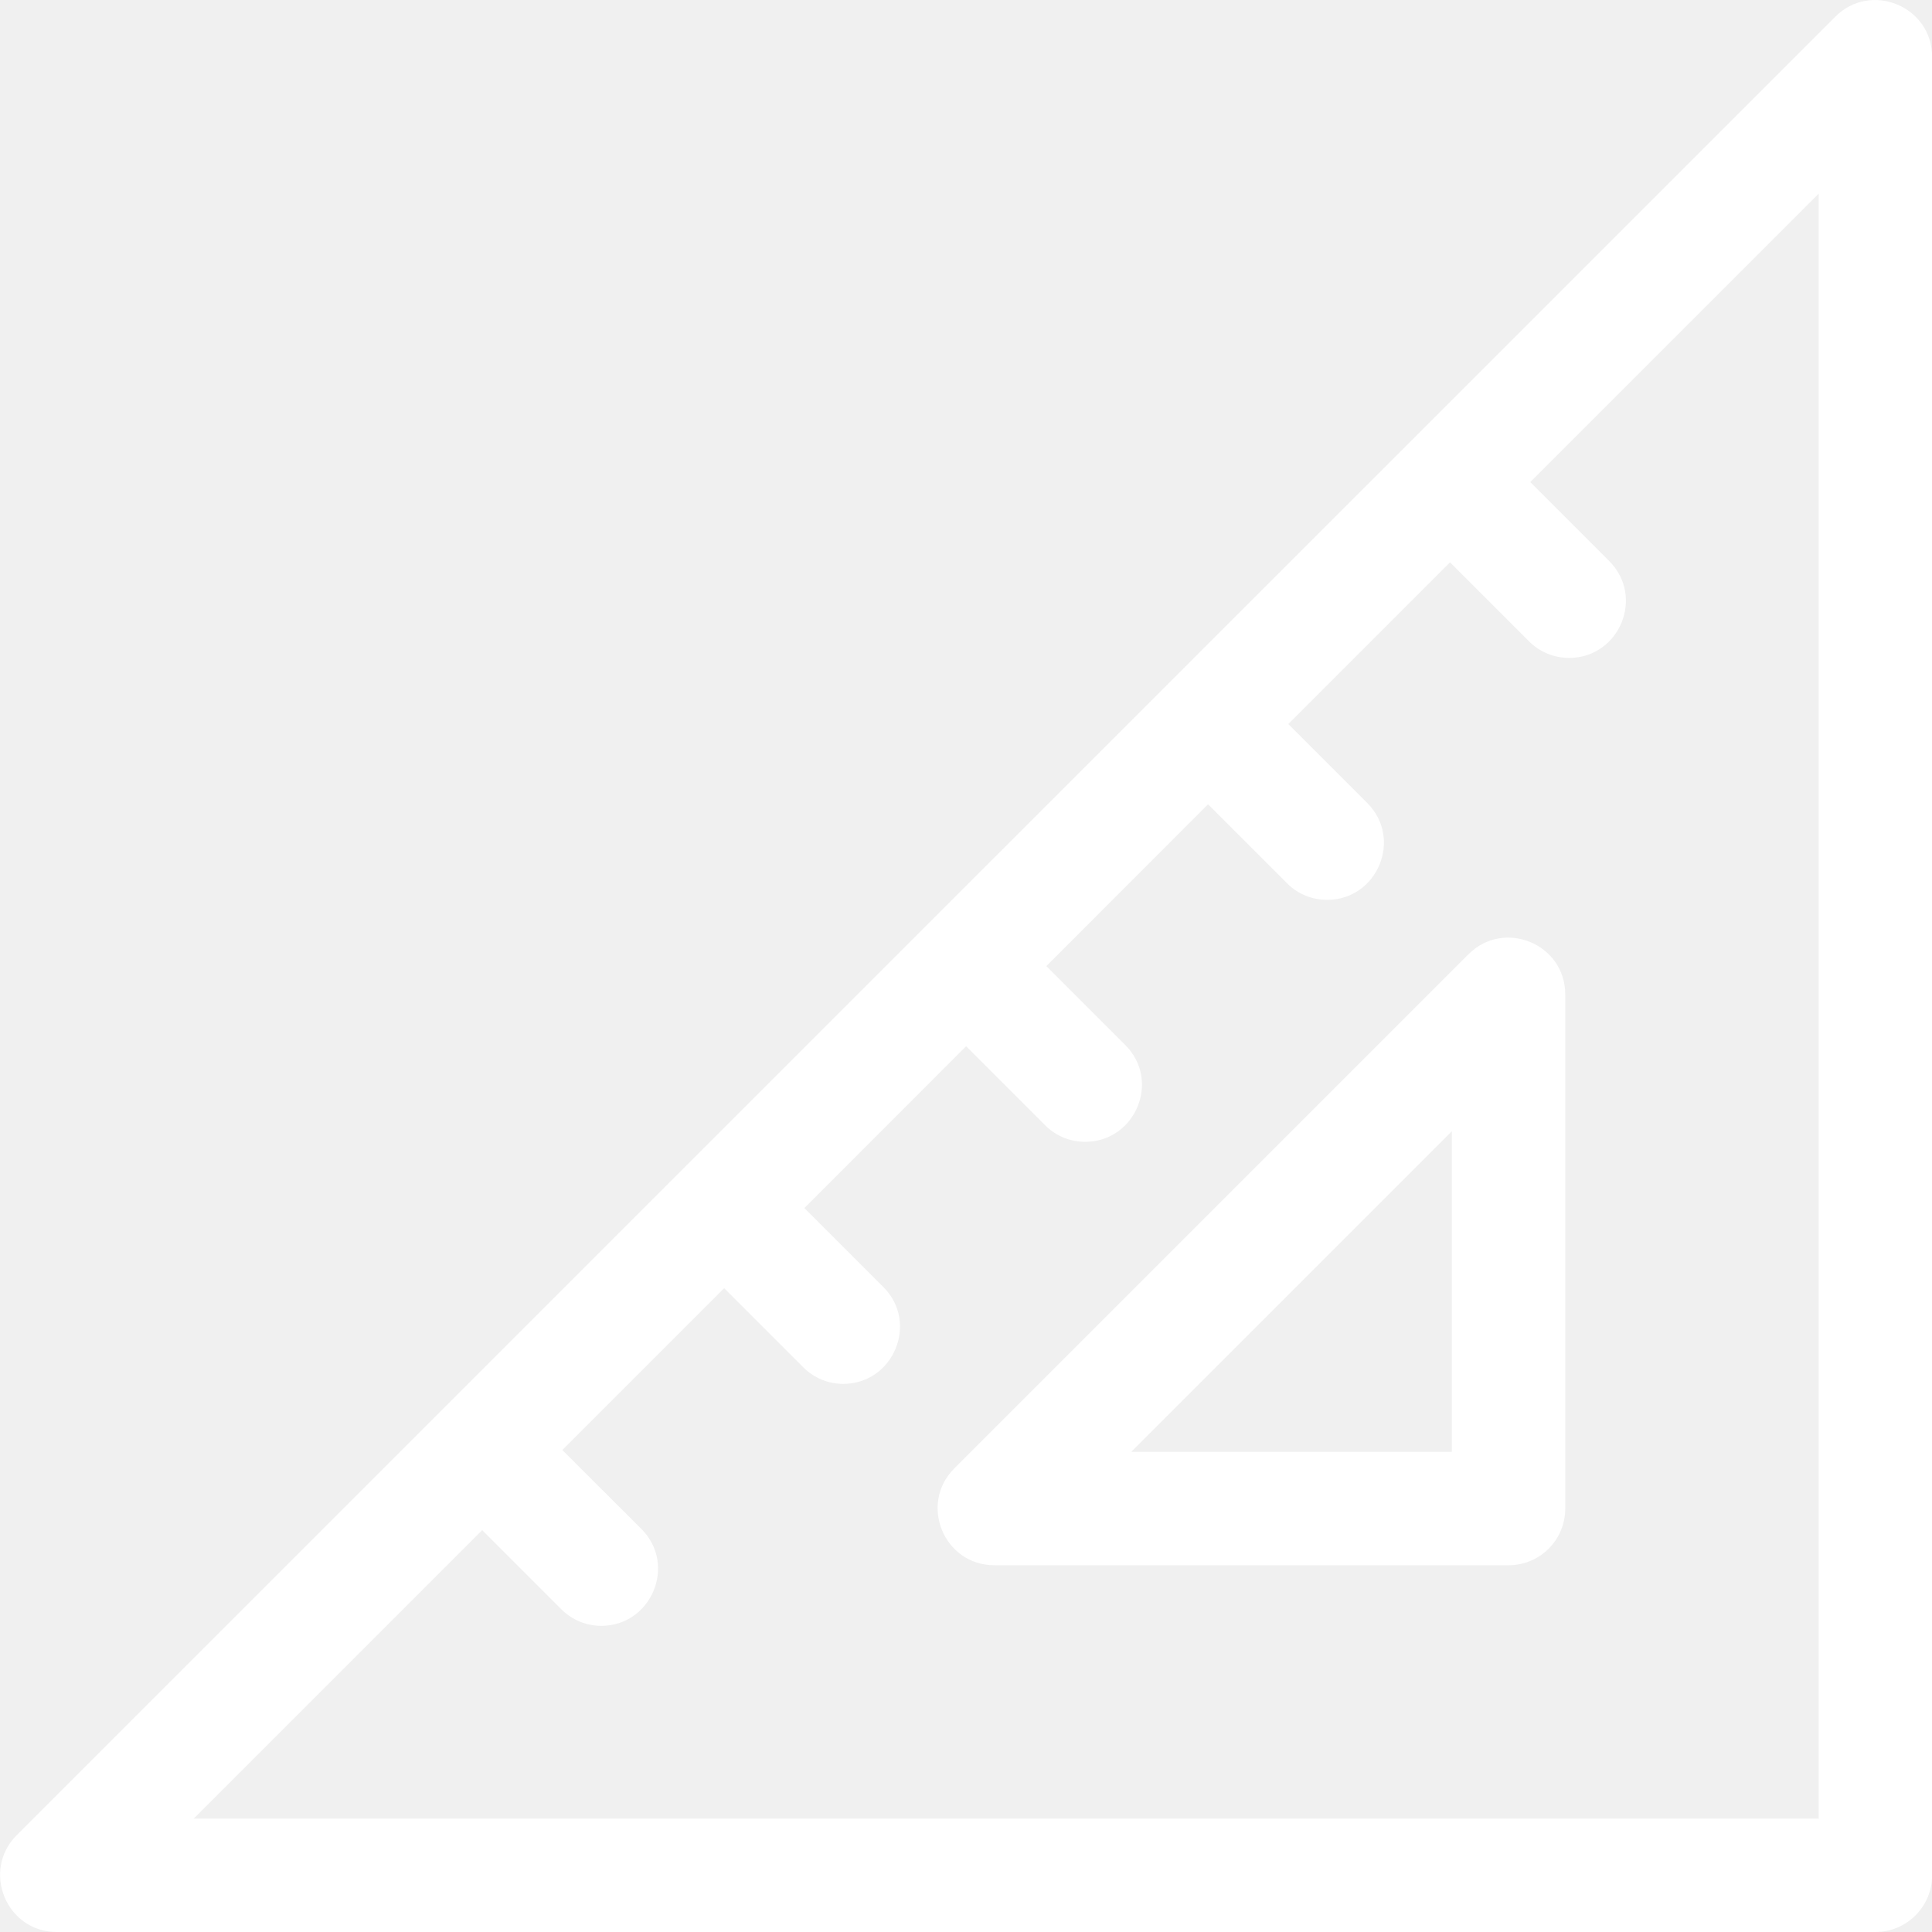
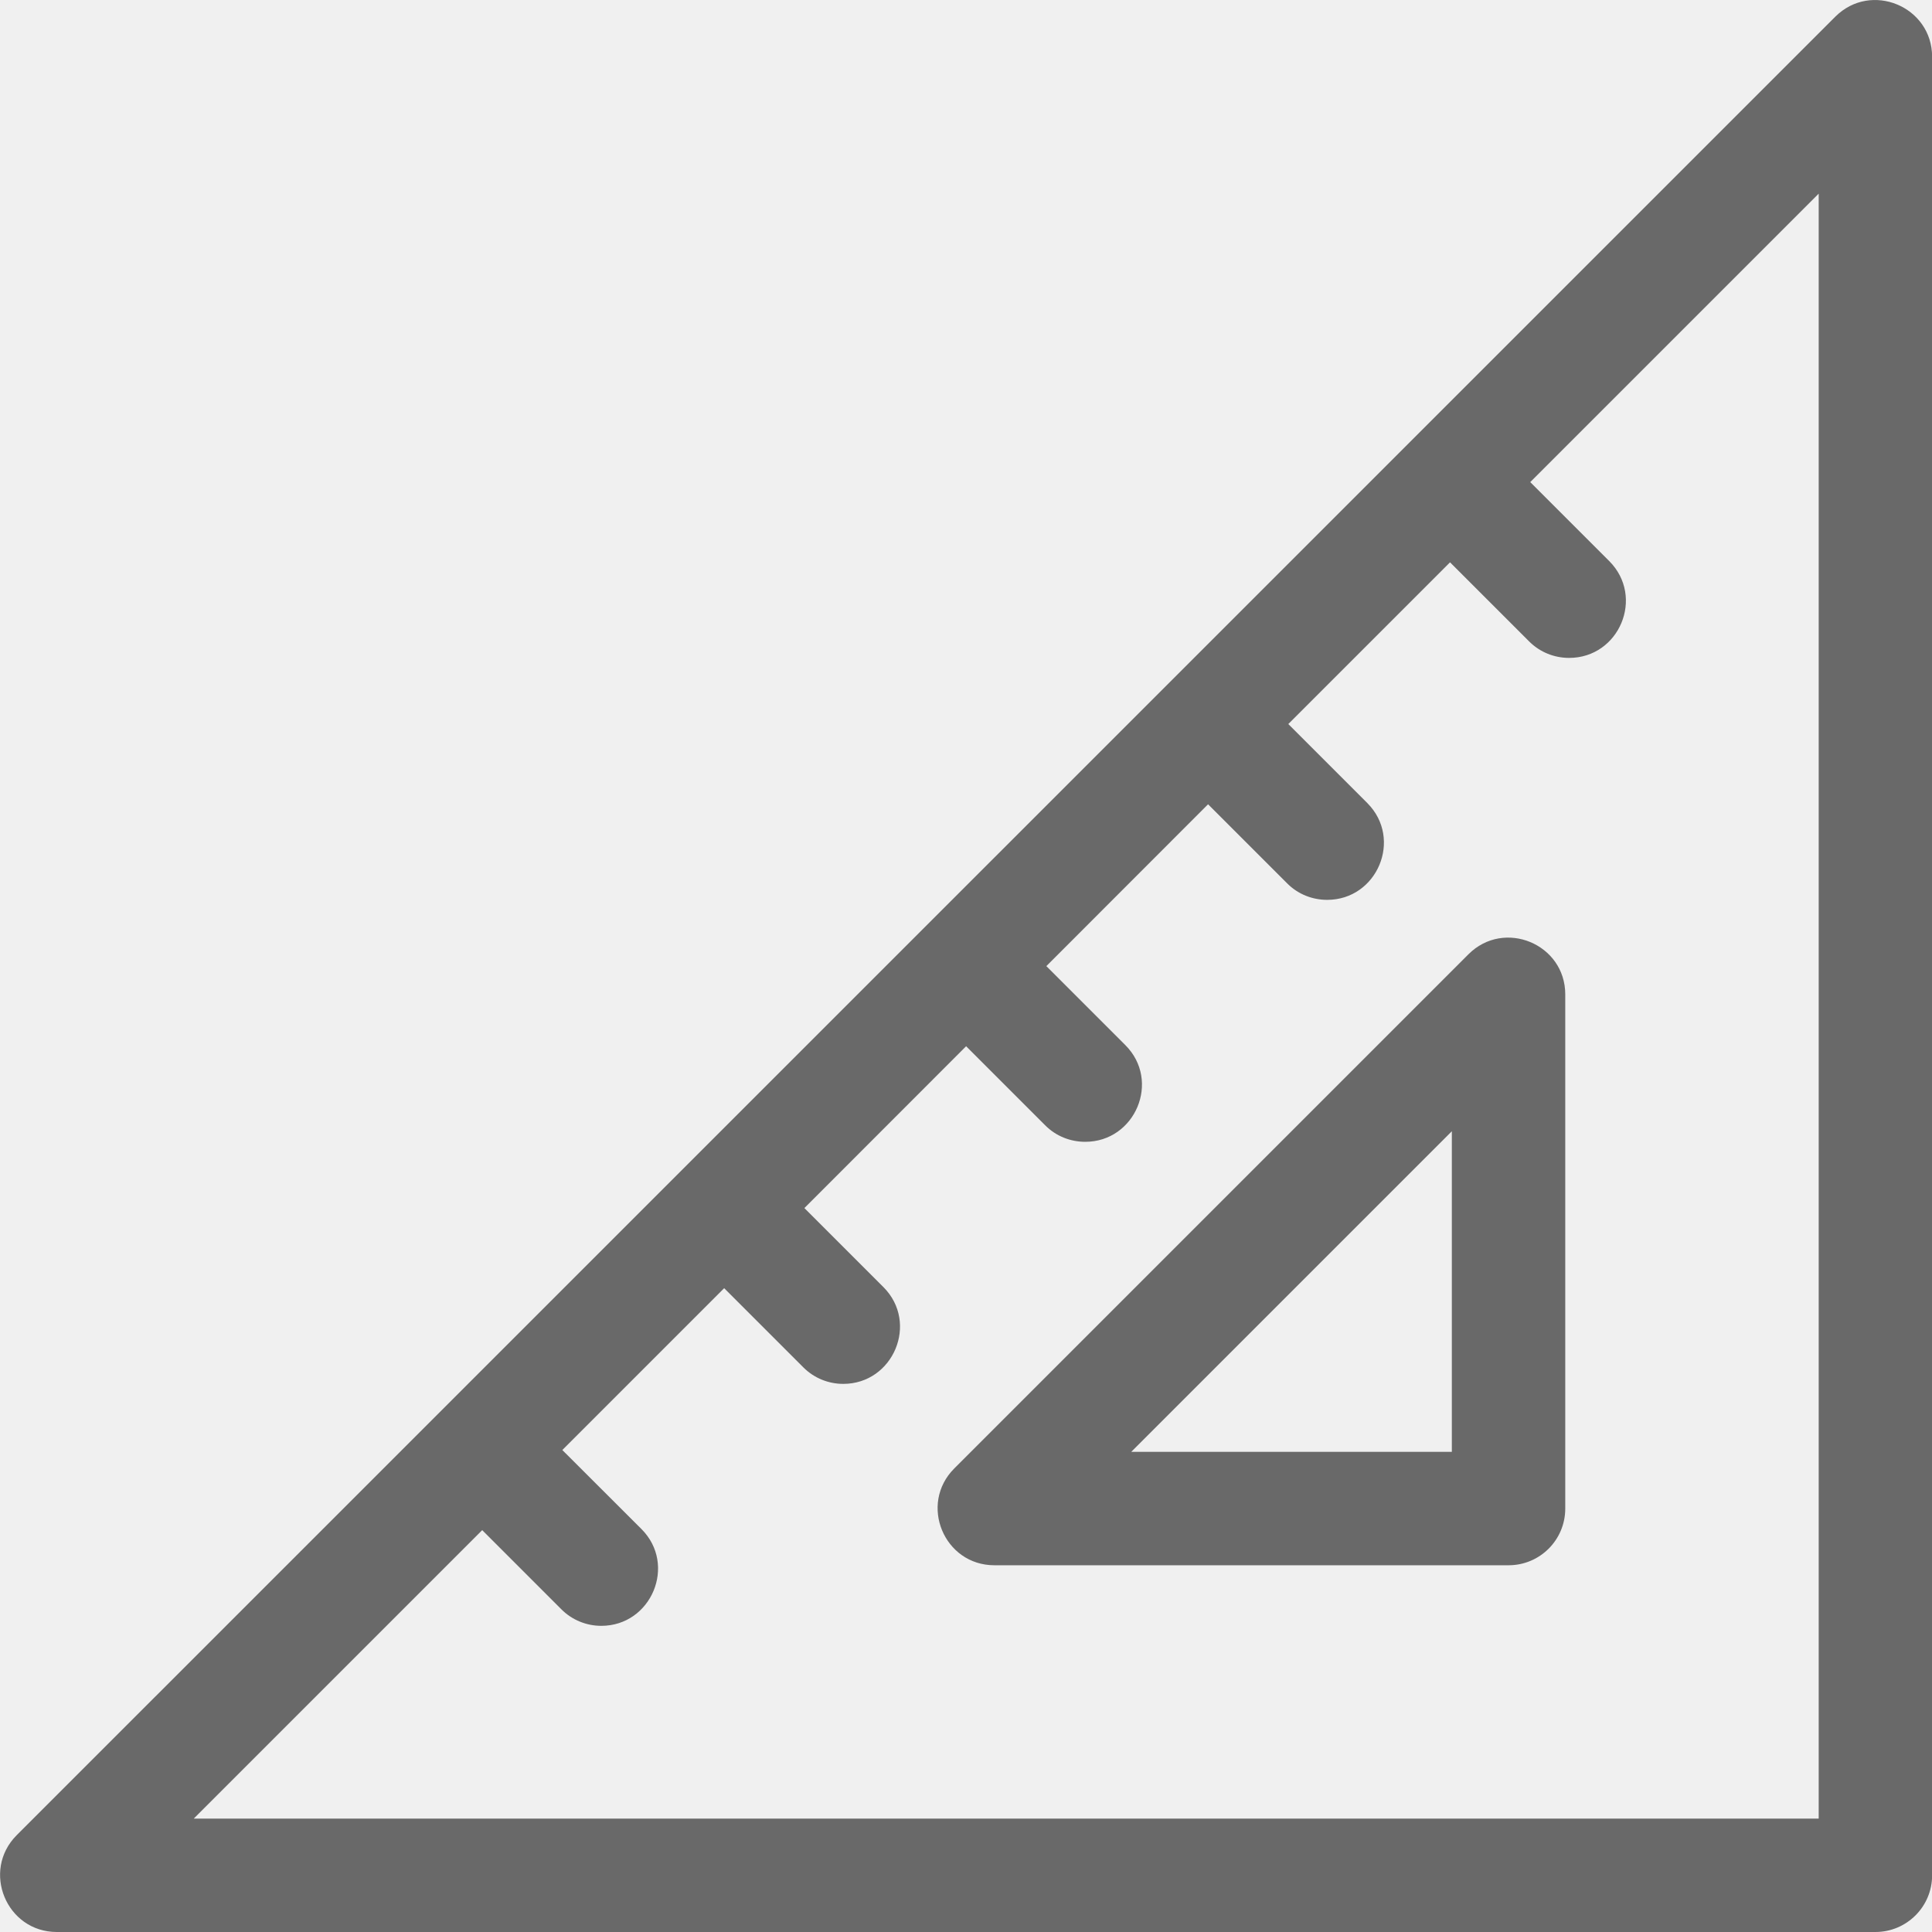
<svg xmlns="http://www.w3.org/2000/svg" width="17" height="17" viewBox="0 0 17 17" fill="none">
  <g clip-path="url(#clip0_75_5207)">
-     <path d="M16.149 0.147L0.147 16.148C-0.166 16.462 0.056 17 0.5 17H16.502C16.777 17 17.001 16.777 17.001 16.501V0.5C17.001 0.056 16.463 -0.167 16.149 0.147ZM16.003 16.002H1.705L4.243 13.464L4.938 14.159C5.035 14.257 5.163 14.306 5.291 14.306C5.731 14.306 5.959 13.769 5.644 13.454L4.948 12.759L6.372 11.335L7.067 12.03C7.164 12.128 7.292 12.177 7.42 12.177C7.86 12.177 8.088 11.64 7.773 11.325L7.078 10.63L8.501 9.206L9.196 9.901C9.293 9.999 9.421 10.047 9.549 10.047C9.989 10.047 10.217 9.511 9.902 9.196L9.207 8.501L10.63 7.077L11.325 7.772C11.422 7.87 11.55 7.918 11.678 7.918C12.118 7.918 12.346 7.382 12.031 7.066L11.336 6.371L12.759 4.948L13.454 5.643C13.552 5.741 13.679 5.789 13.807 5.789C14.248 5.789 14.475 5.253 14.16 4.937L13.465 4.242L16.003 1.704V16.002H16.003Z" fill="white" />
-     <path d="M12.921 8.397L8.397 12.921C8.083 13.235 8.306 13.773 8.75 13.773H13.274C13.55 13.773 13.773 13.55 13.773 13.274V8.75C13.773 8.306 13.235 8.083 12.921 8.397ZM12.775 12.775H9.954L12.775 9.954V12.775Z" fill="white" />
+     <path d="M16.149 0.147L0.147 16.148C-0.166 16.462 0.056 17 0.5 17H16.502C16.777 17 17.001 16.777 17.001 16.501V0.5C17.001 0.056 16.463 -0.167 16.149 0.147ZM16.003 16.002H1.705L4.243 13.464L4.938 14.159C5.035 14.257 5.163 14.306 5.291 14.306C5.731 14.306 5.959 13.769 5.644 13.454L4.948 12.759L6.372 11.335L7.067 12.03C7.164 12.128 7.292 12.177 7.42 12.177C7.86 12.177 8.088 11.64 7.773 11.325L7.078 10.63L8.501 9.206L9.196 9.901C9.293 9.999 9.421 10.047 9.549 10.047C9.989 10.047 10.217 9.511 9.902 9.196L9.207 8.501L10.63 7.077L11.325 7.772C11.422 7.87 11.55 7.918 11.678 7.918C12.118 7.918 12.346 7.382 12.031 7.066L11.336 6.371L12.759 4.948L13.454 5.643C13.552 5.741 13.679 5.789 13.807 5.789C14.248 5.789 14.475 5.253 14.16 4.937L13.465 4.242L16.003 1.704V16.002H16.003Z" fill="#696969" />
+     <path d="M12.921 8.397L8.397 12.921C8.083 13.235 8.306 13.773 8.75 13.773H13.274C13.55 13.773 13.773 13.55 13.773 13.274V8.75C13.773 8.306 13.235 8.083 12.921 8.397ZM12.775 12.775H9.954L12.775 9.954V12.775Z" fill="#696969" />
  </g>
  <defs>
    <clipPath id="clip0_75_5207">
-       <rect width="17" height="17" fill="white" />
+       <rect width="17" height="17" fill="#696969" />
    </clipPath>
  </defs>
</svg>
